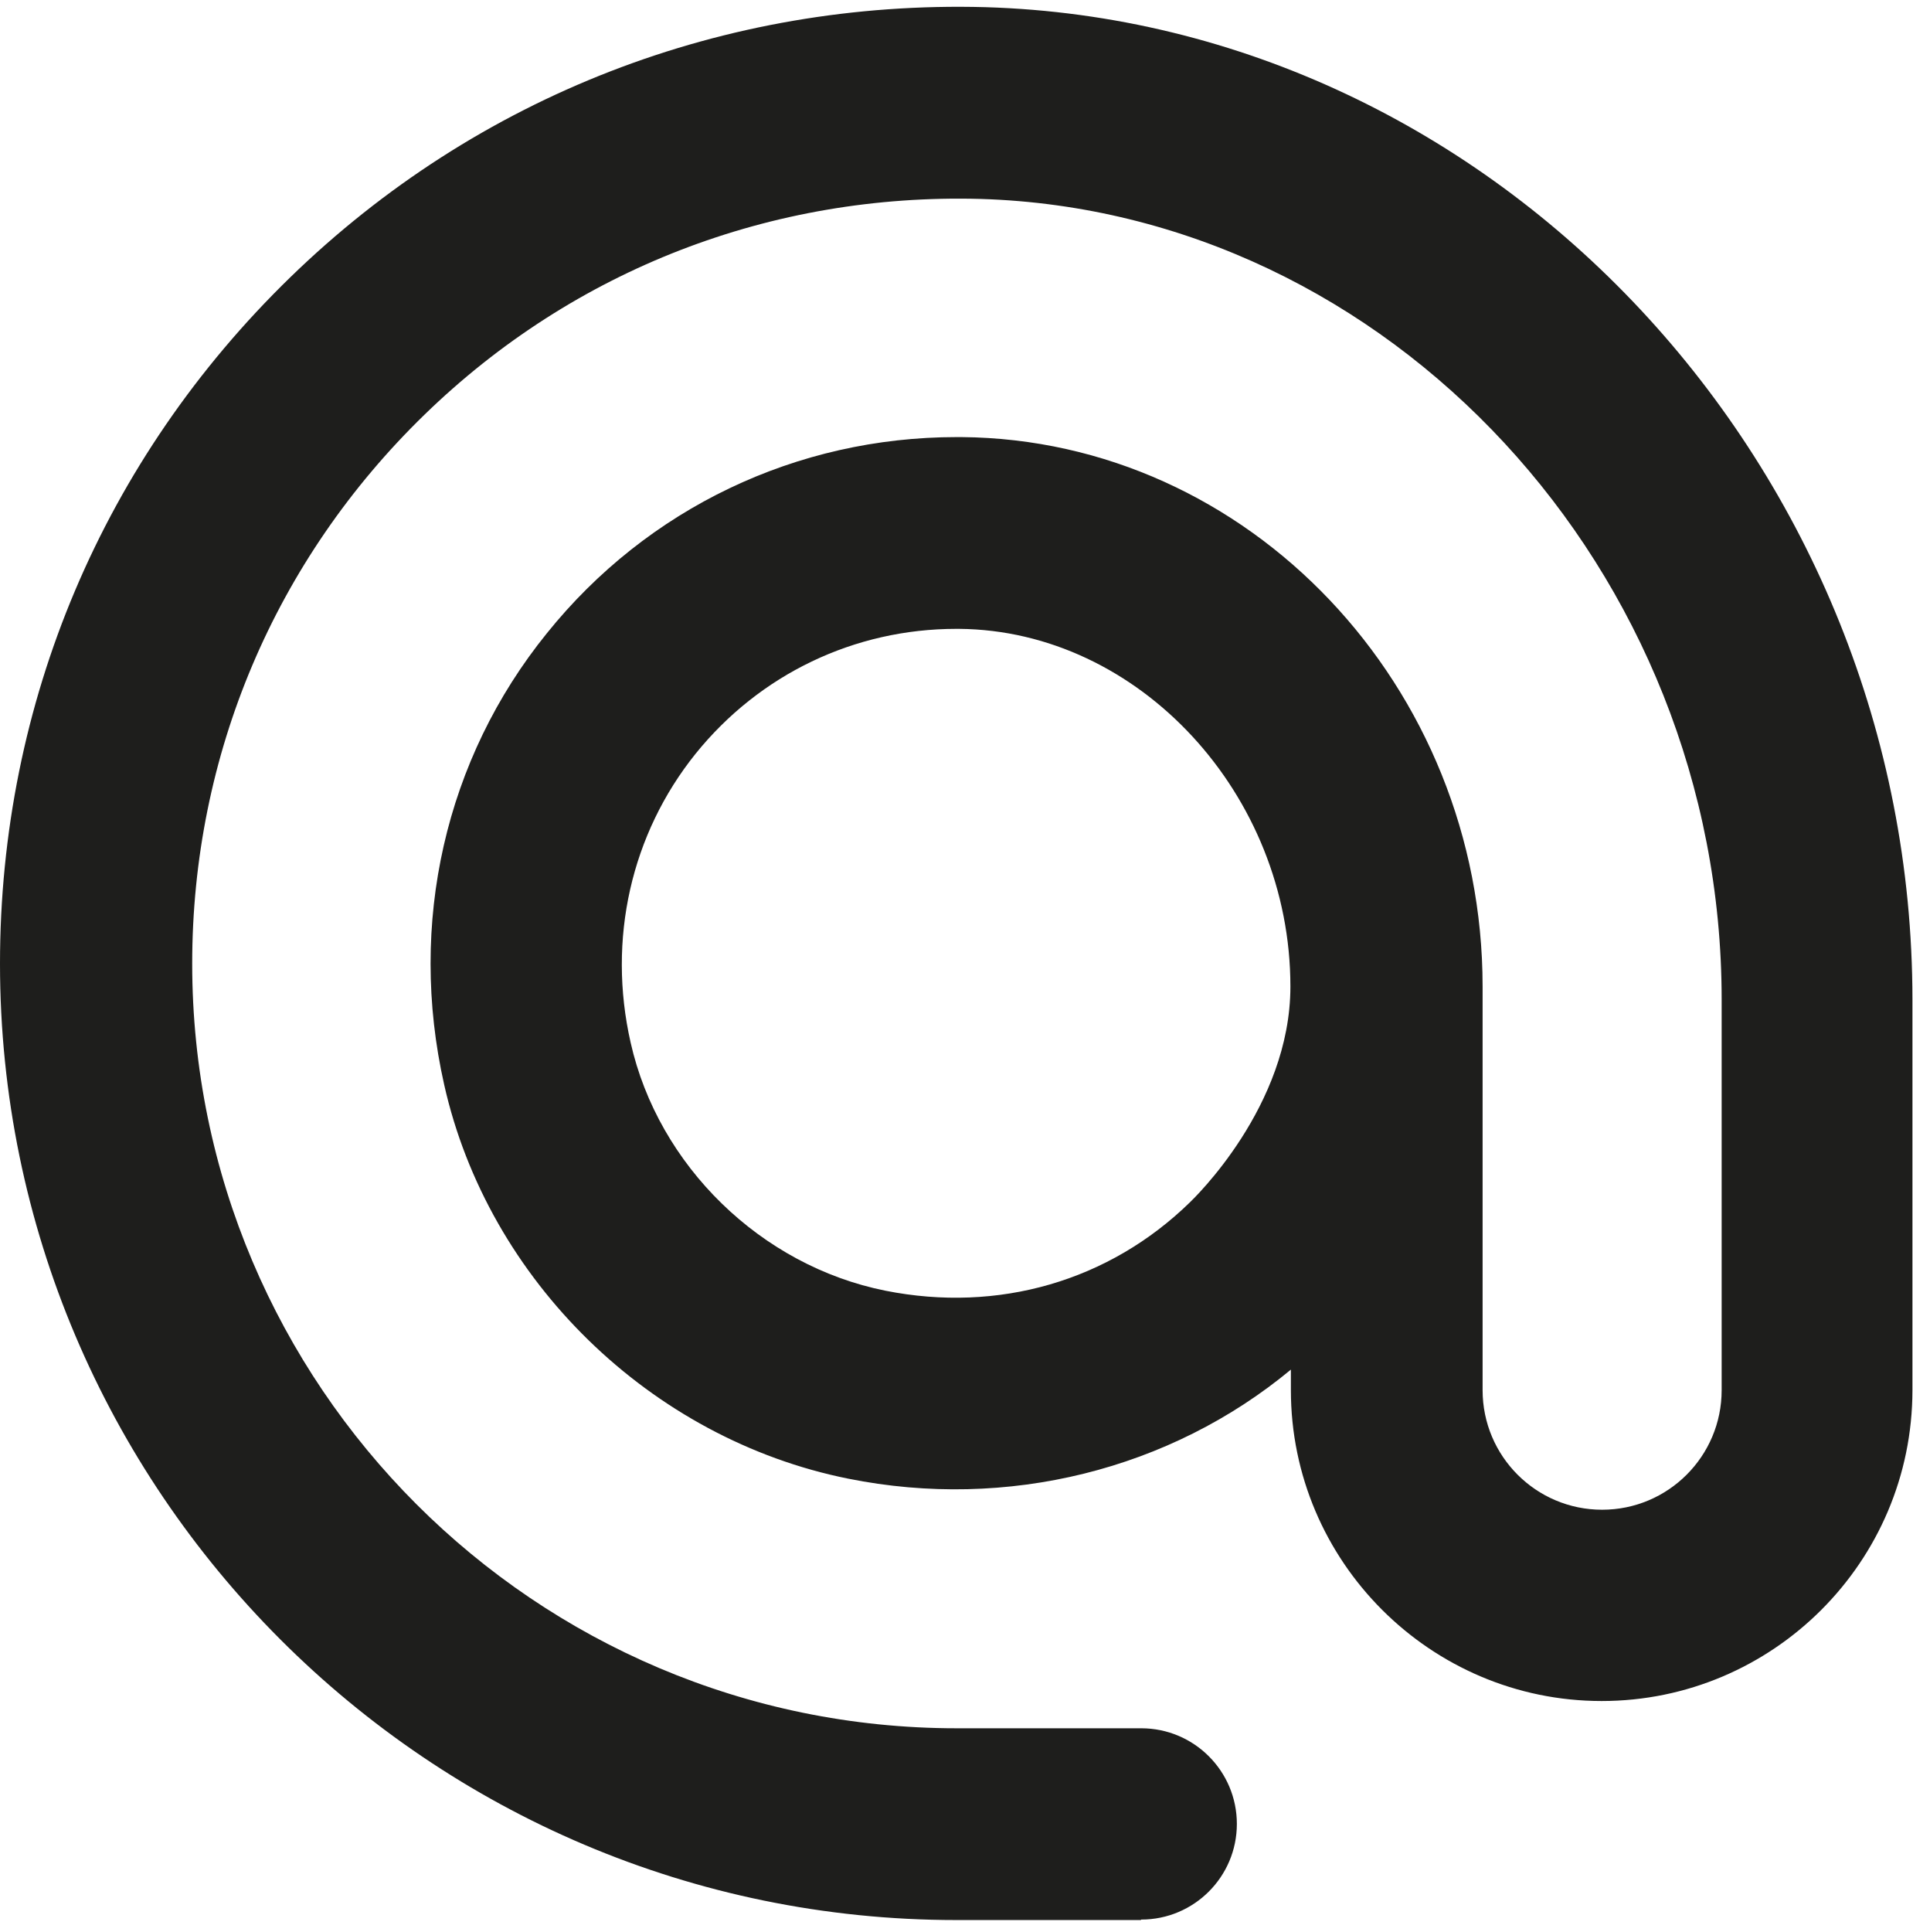
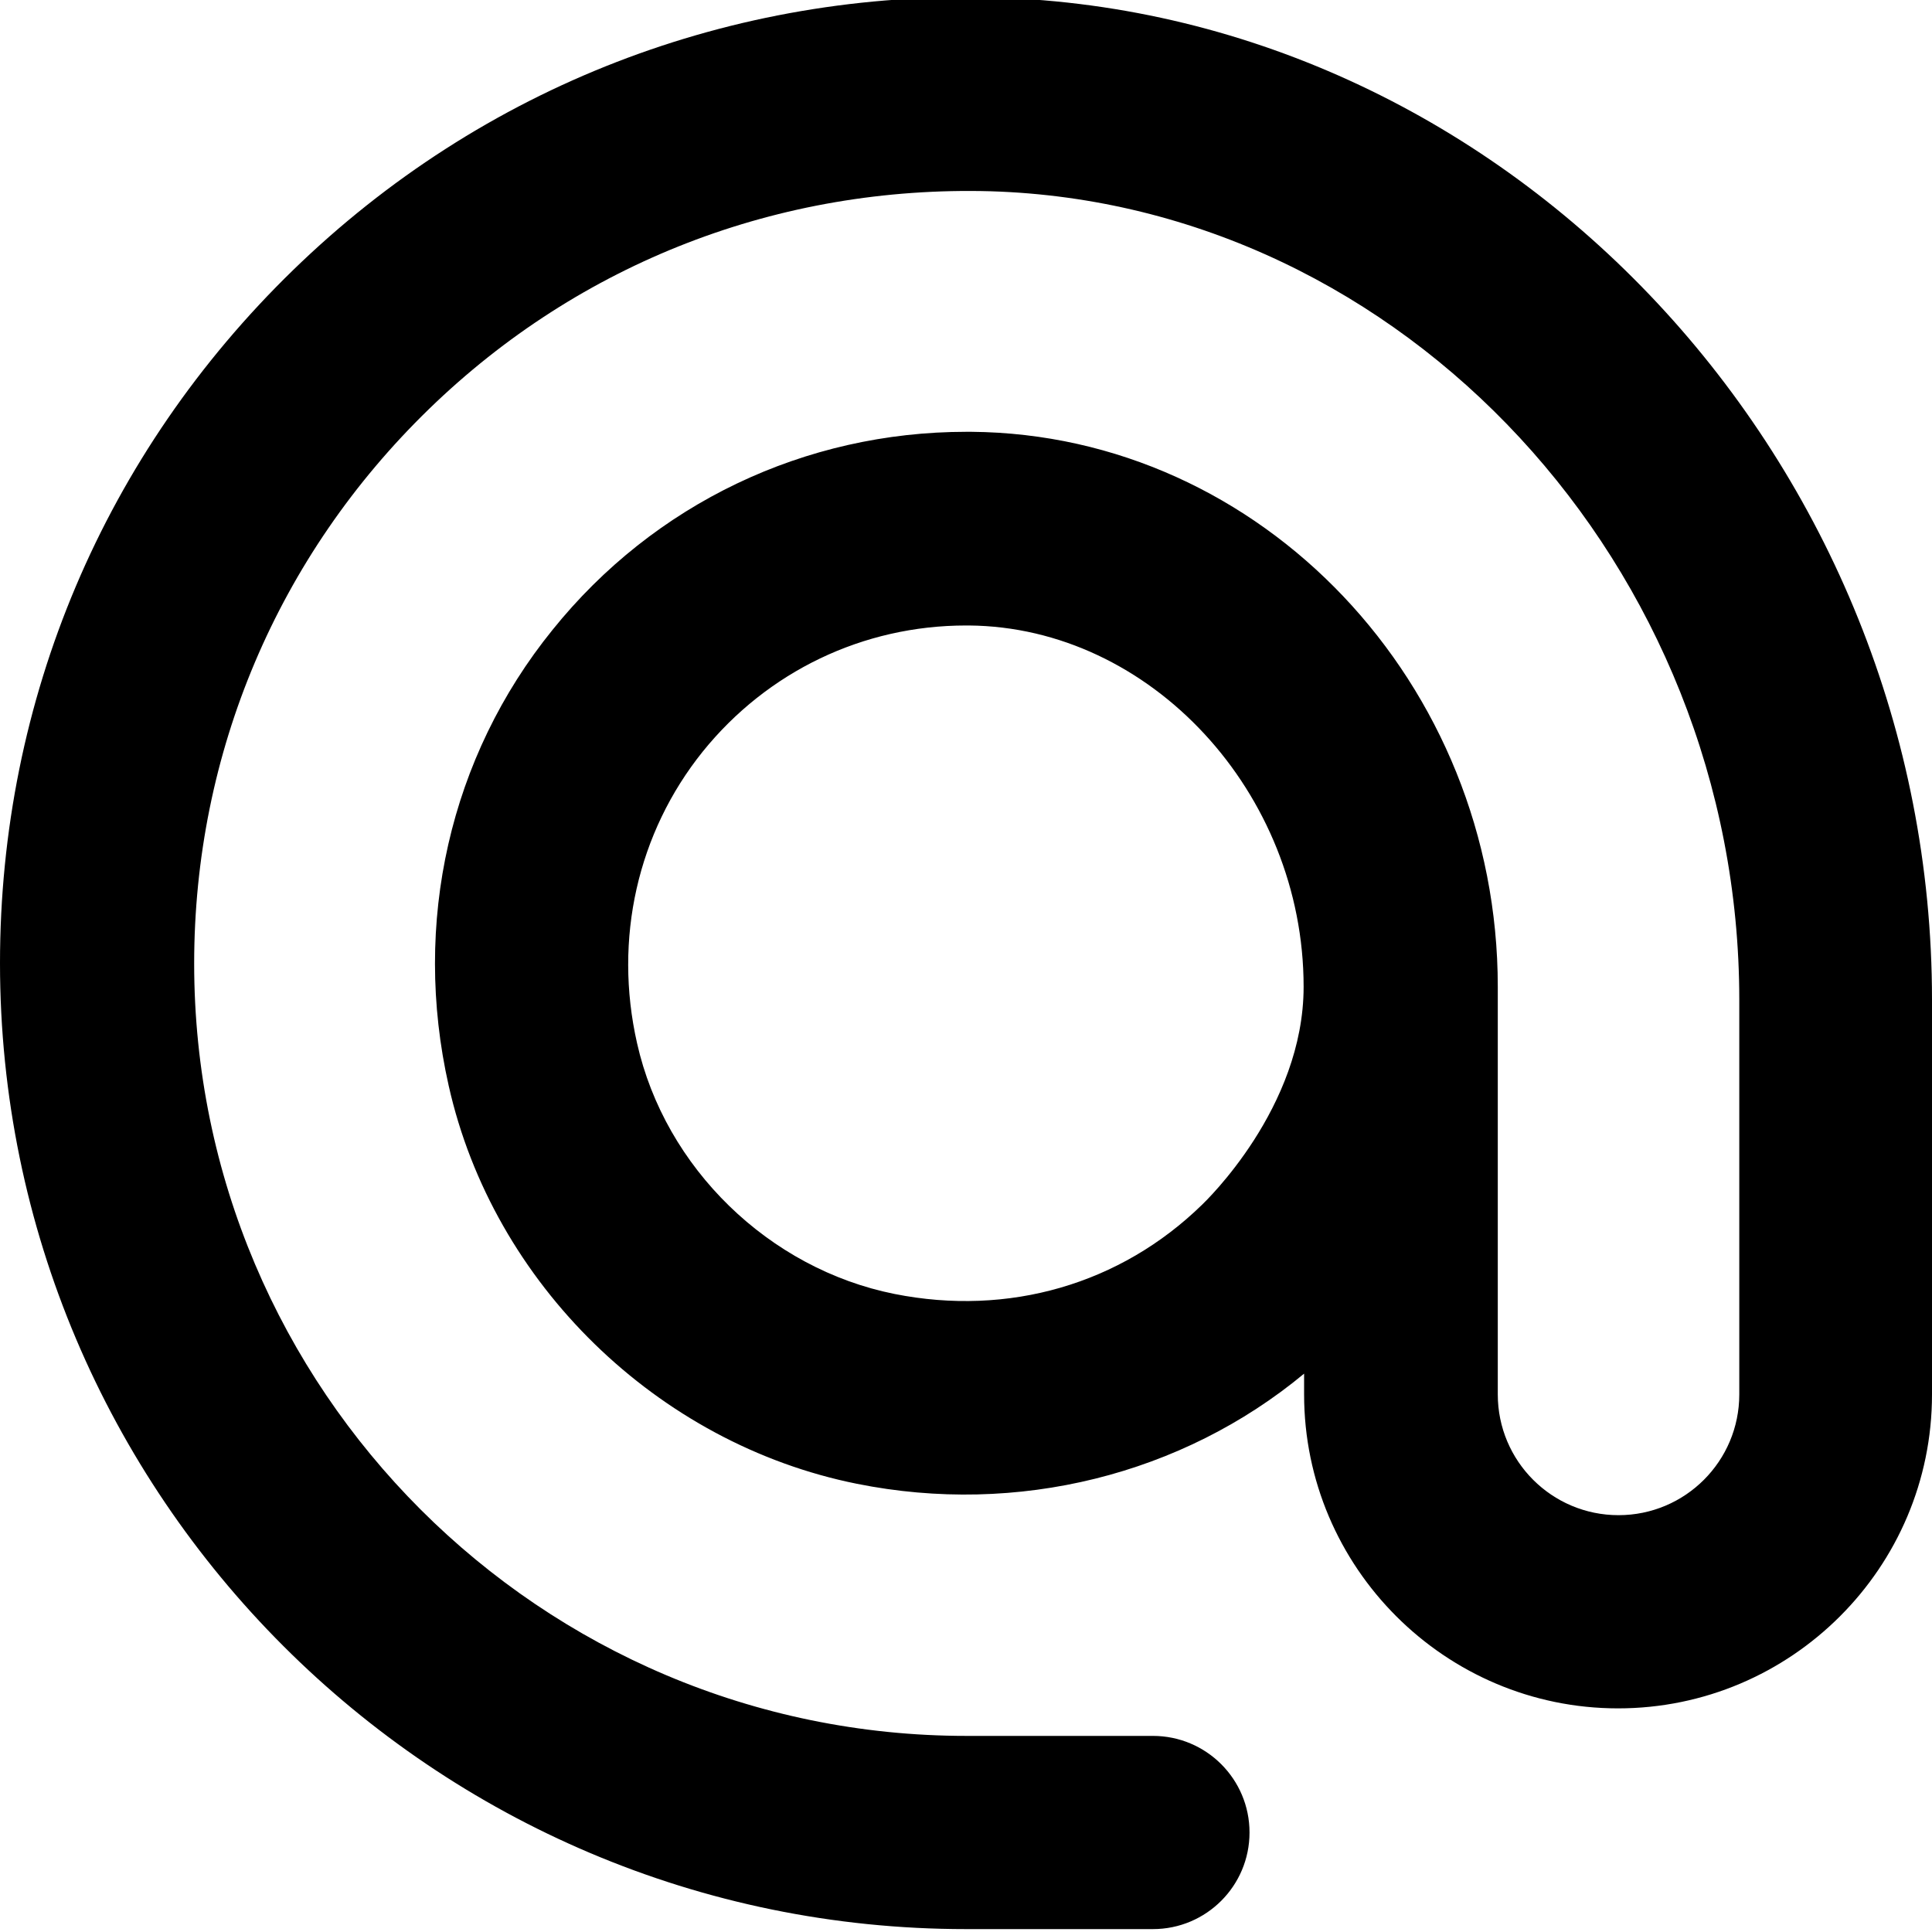
- <svg xmlns="http://www.w3.org/2000/svg" viewBox="0 0 40 40.4">
-   <path fill="#1e1e1c" d="M23.86 40.15H20c-11.03 0-20-8.98-20-20C0 14.69 2.16 9.6 6.07 5.8S15.16 0 20.61.15C31.3.47 40 9.78 40 20.9v8.17c0 3.59-2.92 6.5-6.5 6.5s-6.5-2.92-6.5-6.5v-.43c-2.52 2.09-5.93 2.95-9.26 2.28-4.13-.83-7.53-4.14-8.45-8.24-.76-3.37.02-6.81 2.15-9.44 2.1-2.61 5.22-4.1 8.57-4.1h.1c6.01.05 10.9 5.21 10.9 11.49v8.44a2.5 2.5 0 0 0 5 0V20.9c0-8.97-6.95-16.48-15.5-16.74-4.37-.12-8.5 1.47-11.63 4.51s-4.86 7.12-4.86 11.48c0 8.82 7.17 15.99 15.99 15.99h3.86a2 2 0 1 1 0 4Zm-3.86-27c-2.13 0-4.11.95-5.45 2.61-1.35 1.68-1.85 3.88-1.36 6.04.58 2.58 2.73 4.67 5.33 5.19 2.36.47 4.68-.2 6.37-1.85.06-.06 2.1-2 2.1-4.51 0-4.02-3.17-7.45-6.93-7.48z" />
+ <svg xmlns="http://www.w3.org/2000/svg" viewBox="0 0 40 40">
+   <path d="M23.86 39.94H20c-11.03 0-20-8.97-20-20C0 14.48 2.16 9.39 6.07 5.59s9.09-5.8 14.54-5.64C31.3.27 40 9.58 40 20.7v8.17c0 3.59-2.92 6.5-6.5 6.5s-6.5-2.92-6.5-6.5v-.43c-2.52 2.09-5.93 2.95-9.26 2.28-4.13-.83-7.53-4.14-8.45-8.24-.76-3.37.02-6.81 2.15-9.44 2.1-2.61 5.22-4.1 8.57-4.1h.1c6.01.05 10.9 5.21 10.9 11.49v8.44a2.5 2.5 0 0 0 5 0V20.7c0-8.97-6.95-16.48-15.5-16.74-4.37-.12-8.5 1.47-11.63 4.51s-4.86 7.12-4.86 11.48c0 8.82 7.17 15.99 15.99 15.99h3.86a2 2 0 1 1 0 4ZM20 12.95c-2.13 0-4.11.95-5.45 2.61-1.35 1.68-1.85 3.88-1.36 6.04.58 2.58 2.73 4.67 5.33 5.19 2.36.47 4.68-.2 6.37-1.85.06-.06 2.1-2 2.1-4.51 0-4.02-3.17-7.45-6.93-7.48z" />
</svg>
